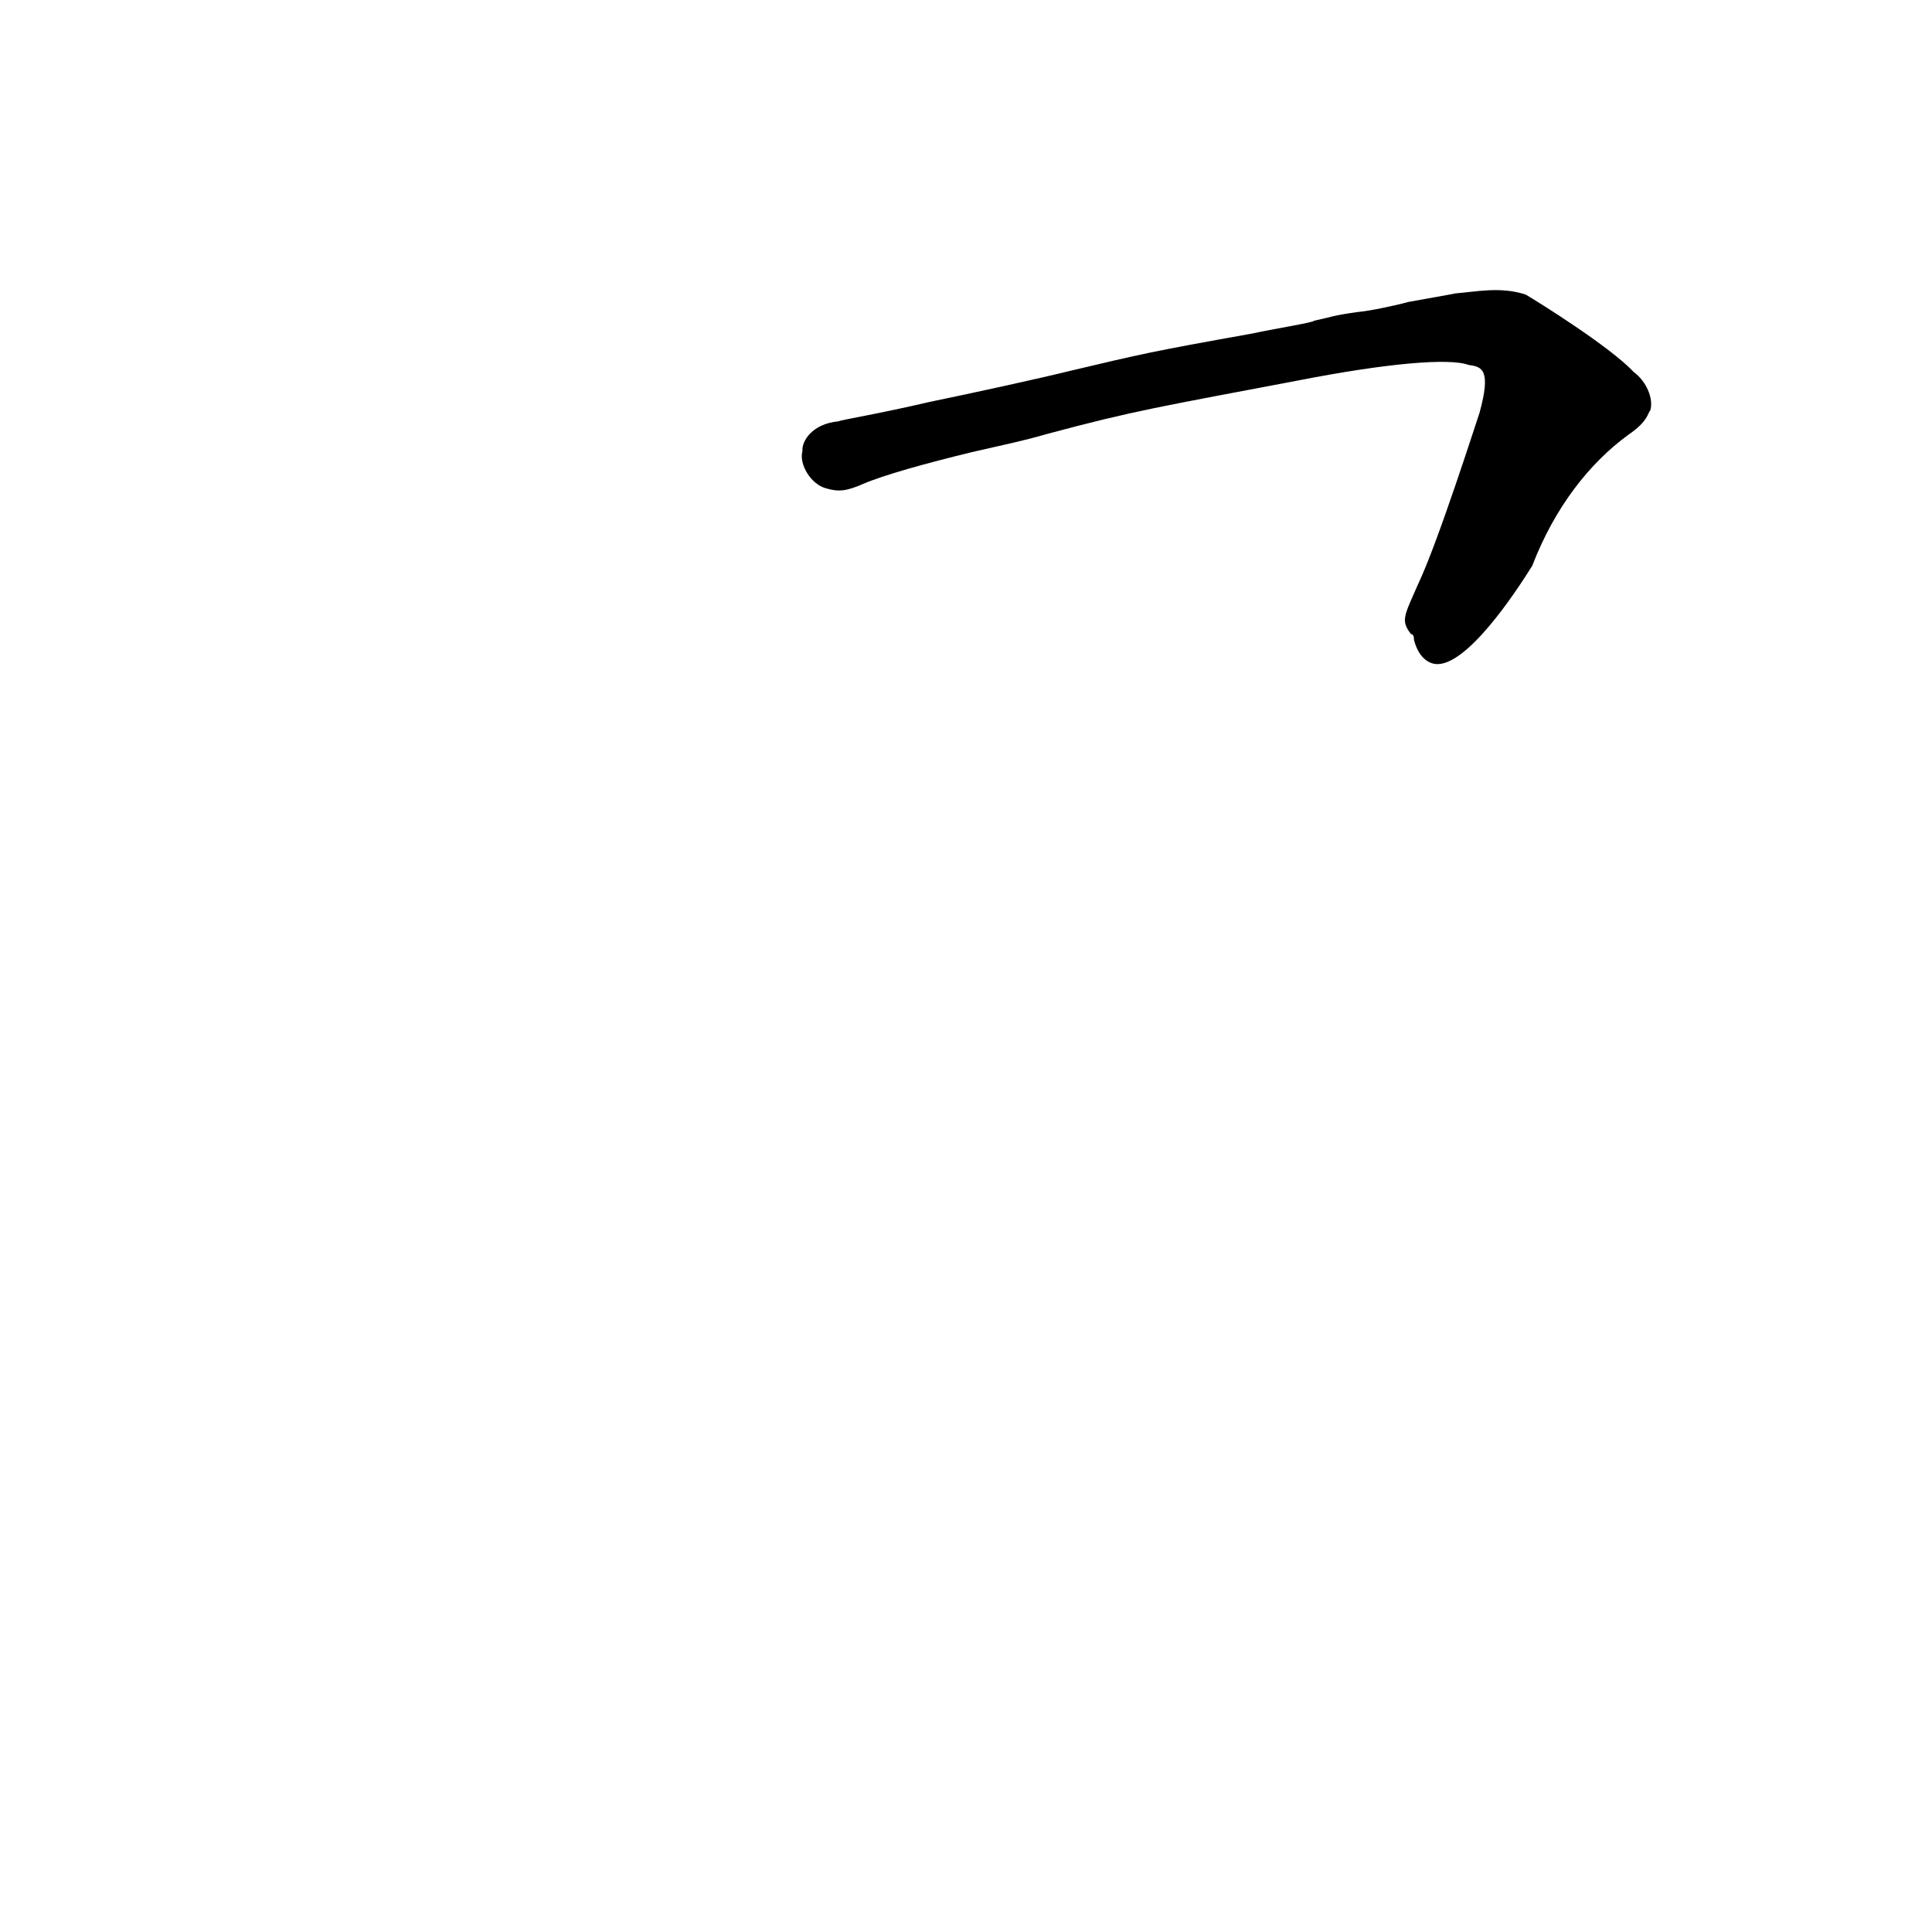
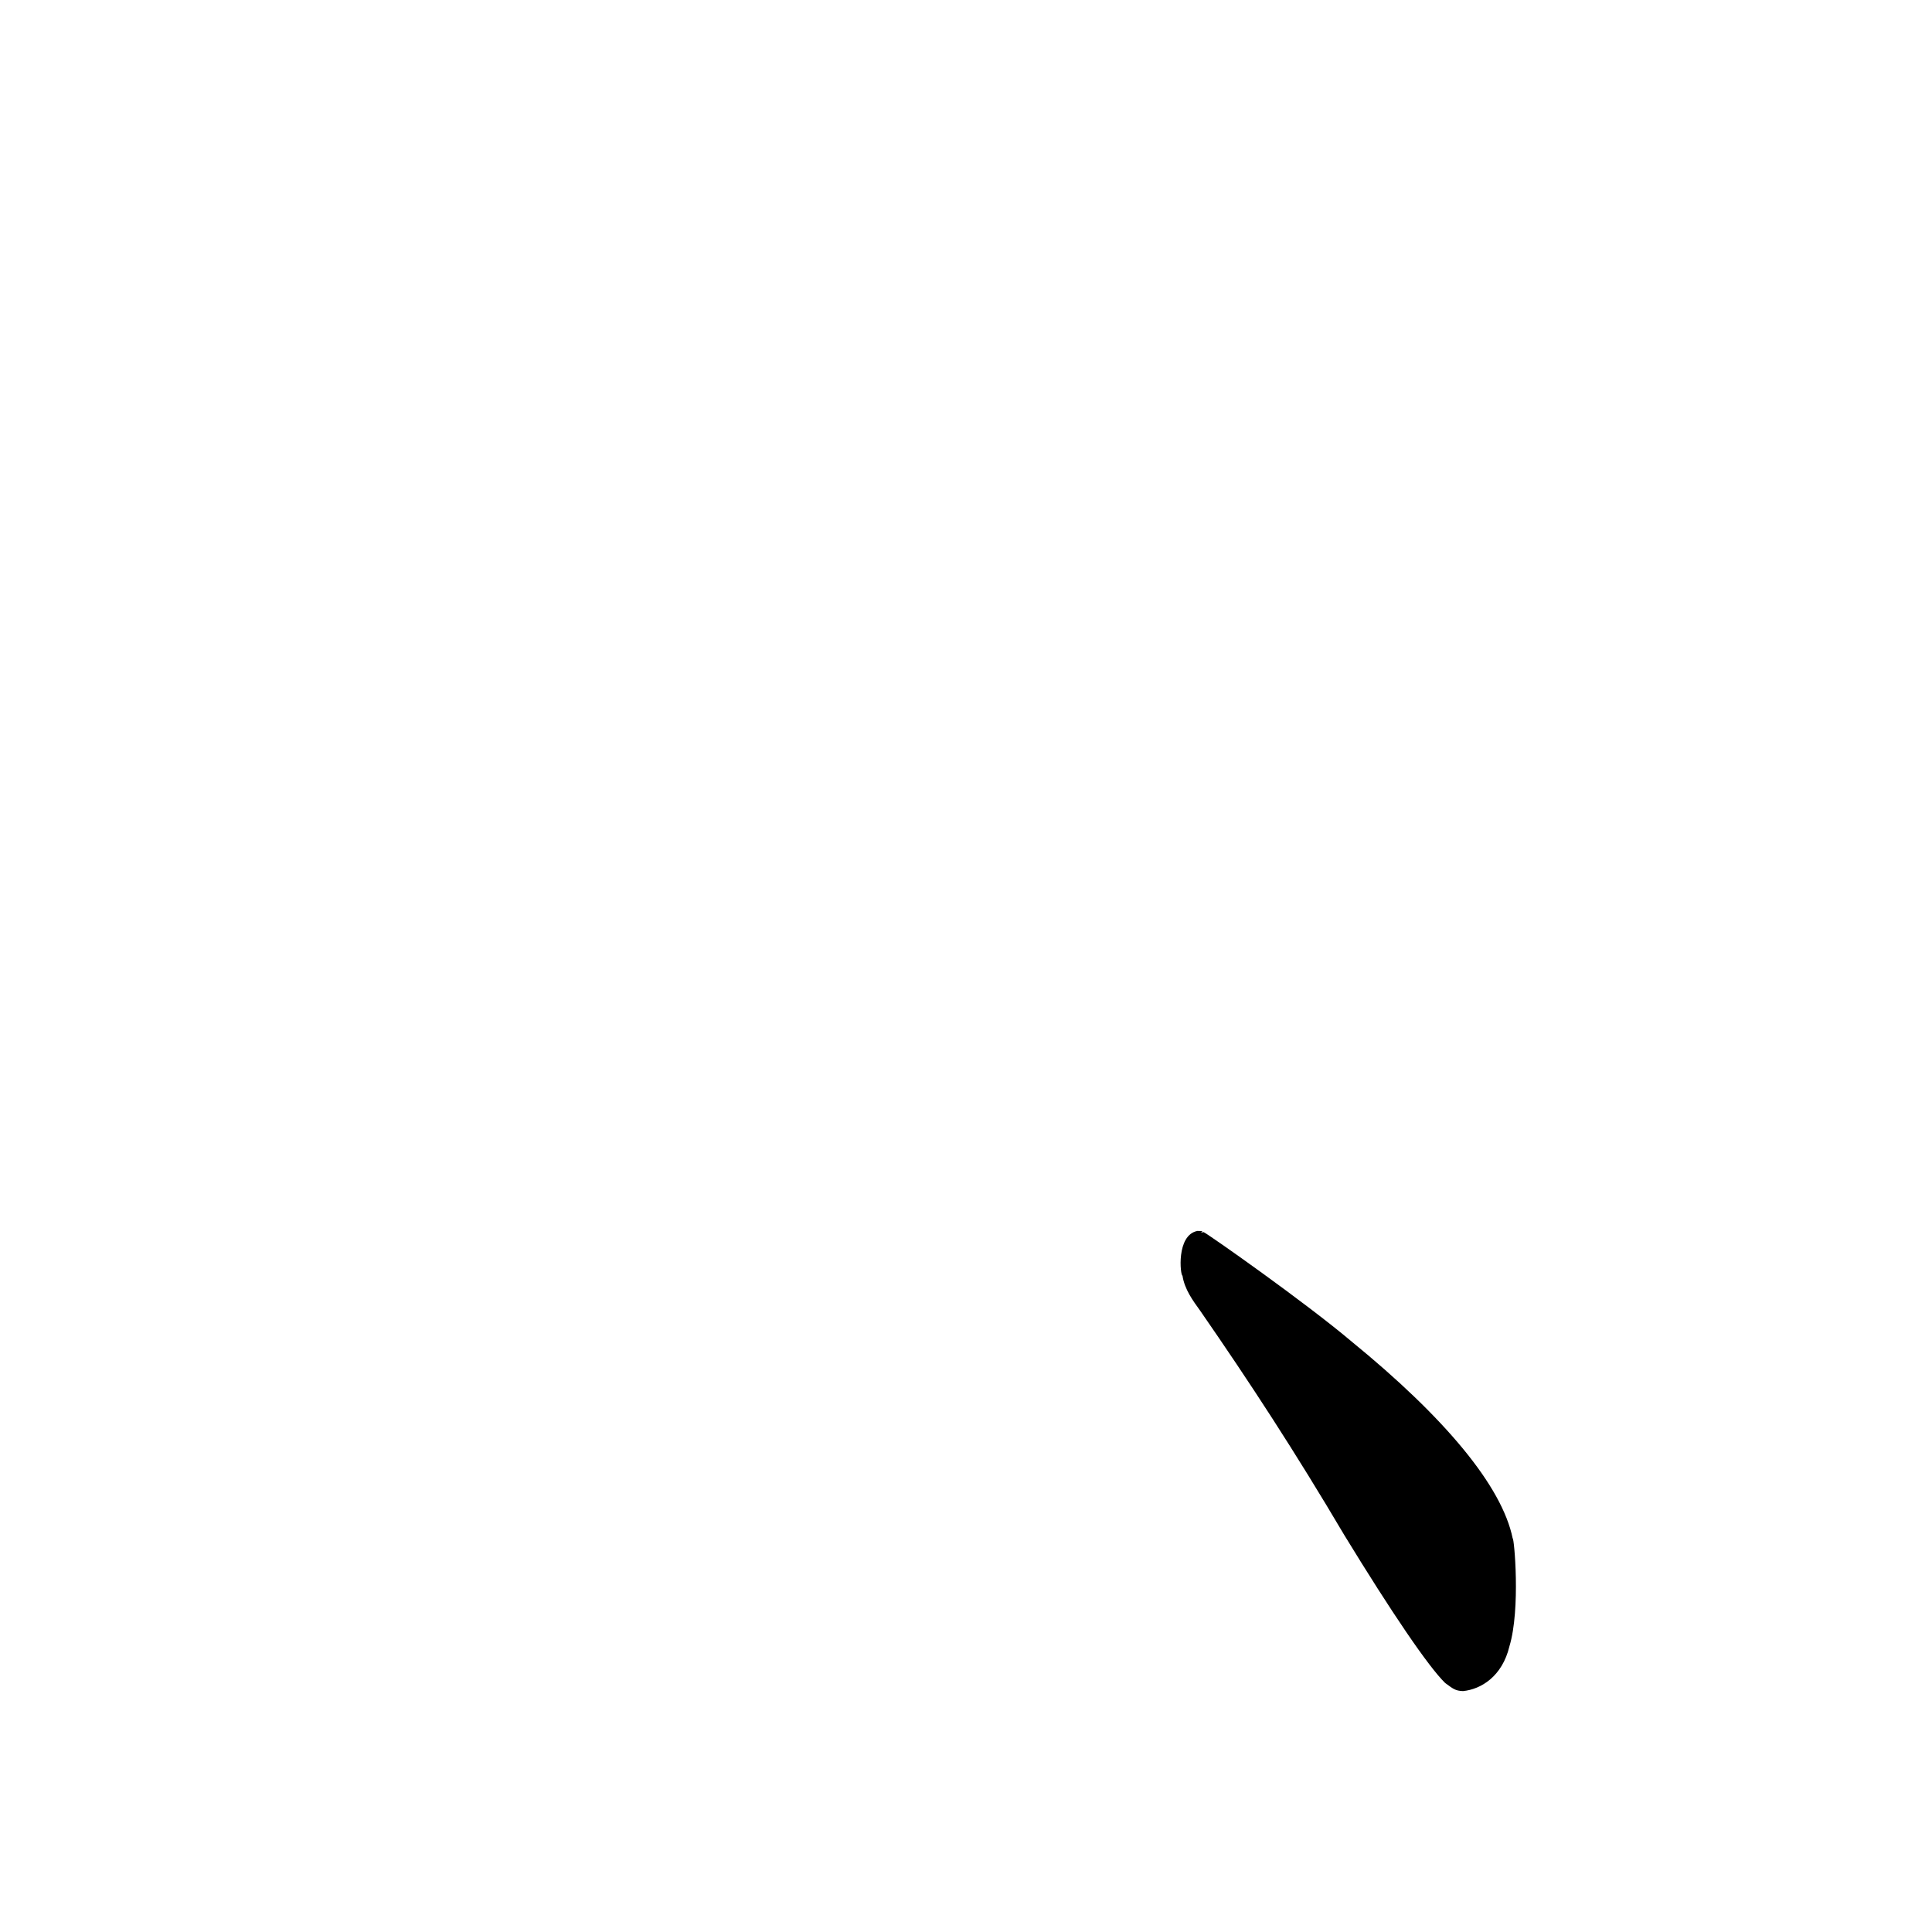
<svg xmlns="http://www.w3.org/2000/svg" height="1024" version="1.1" width="1024">
  <defs />
  <g>
-     <path d="M 771.462 155.498 C 771.021 155.673 752.556 158.947 746.442 160.042 C 738.753 162.186 724.652 165.034 719.466 165.381 C 705.075 167.482 707.299 167.695 696.487 169.994 C 695.82 170.982 679.867 173.416 662.608 176.977 C 610.002 186.369 604.983 187.635 567.888 196.398 C 549.198 200.982 516.746 208.059 492.288 213.116 C 466.829 219.117 445.788 222.54 444.41 223.316 C 430.625 224.571 424.883 233.693 425.309 239.031 C 423.374 246.014 429.72 256.847 438.165 258.924 C 444.664 260.763 448.703 260.314 457.56 256.449 C 468.118 251.875 490.593 245.579 515.275 239.603 C 533.448 235.386 540.195 234.217 555.194 229.953 C 601.307 217.533 616.316 215.307 688.282 201.617 C 734.703 192.55 768.188 189.598 778.424 193.441 C 785.612 194.332 790.419 196.015 784.201 218.725 C 783.342 220.963 762.329 287.134 751.715 309.393 C 744.206 326.577 742.228 328.787 747.939 336.207 C 747.257 336.09 749.568 335.392 749.429 339.119 C 751.642 347.708 756.328 351.356 760.771 351.939 C 777.011 353.724 803.114 314.364 812.128 299.849 C 824.1 268.767 842.506 245.405 863.127 230.39 C 873.609 223.256 873.22 218.977 874.68 217.55 C 876.565 211.239 872.562 202.015 865.827 197.121 C 853.473 183.793 814.525 159.56 808.645 156.13 C 795.248 151.731 782.248 154.662 771.462 155.498" fill="rgb(0, 0, 0)" opacity="0.999" stroke-width="1.0" />
+     <path d="M 634.681 652.417 C 623.264 654.597 625.603 676.196 626.738 676.108 C 627.814 683.351 632.342 689.482 636.051 694.605 C 662.456 732.742 686.488 769.589 712.529 813.667 C 737.745 854.931 757.192 883.497 765.956 892.011 C 769.992 894.929 771.222 896.192 775.435 896.313 C 784.96 895.362 796.22 888.566 800.033 872.554 C 806.018 852.791 802.517 814.766 801.754 815.395 C 796.106 787.66 765.768 751.343 716.593 711.215 C 691.969 690.369 640.877 654.471 637.987 653.058 C 633.409 653.899 640.788 652.371 634.681 652.417" fill="rgb(0, 0, 0)" opacity="0.999" stroke-width="1.0" />
  </g>
</svg>
